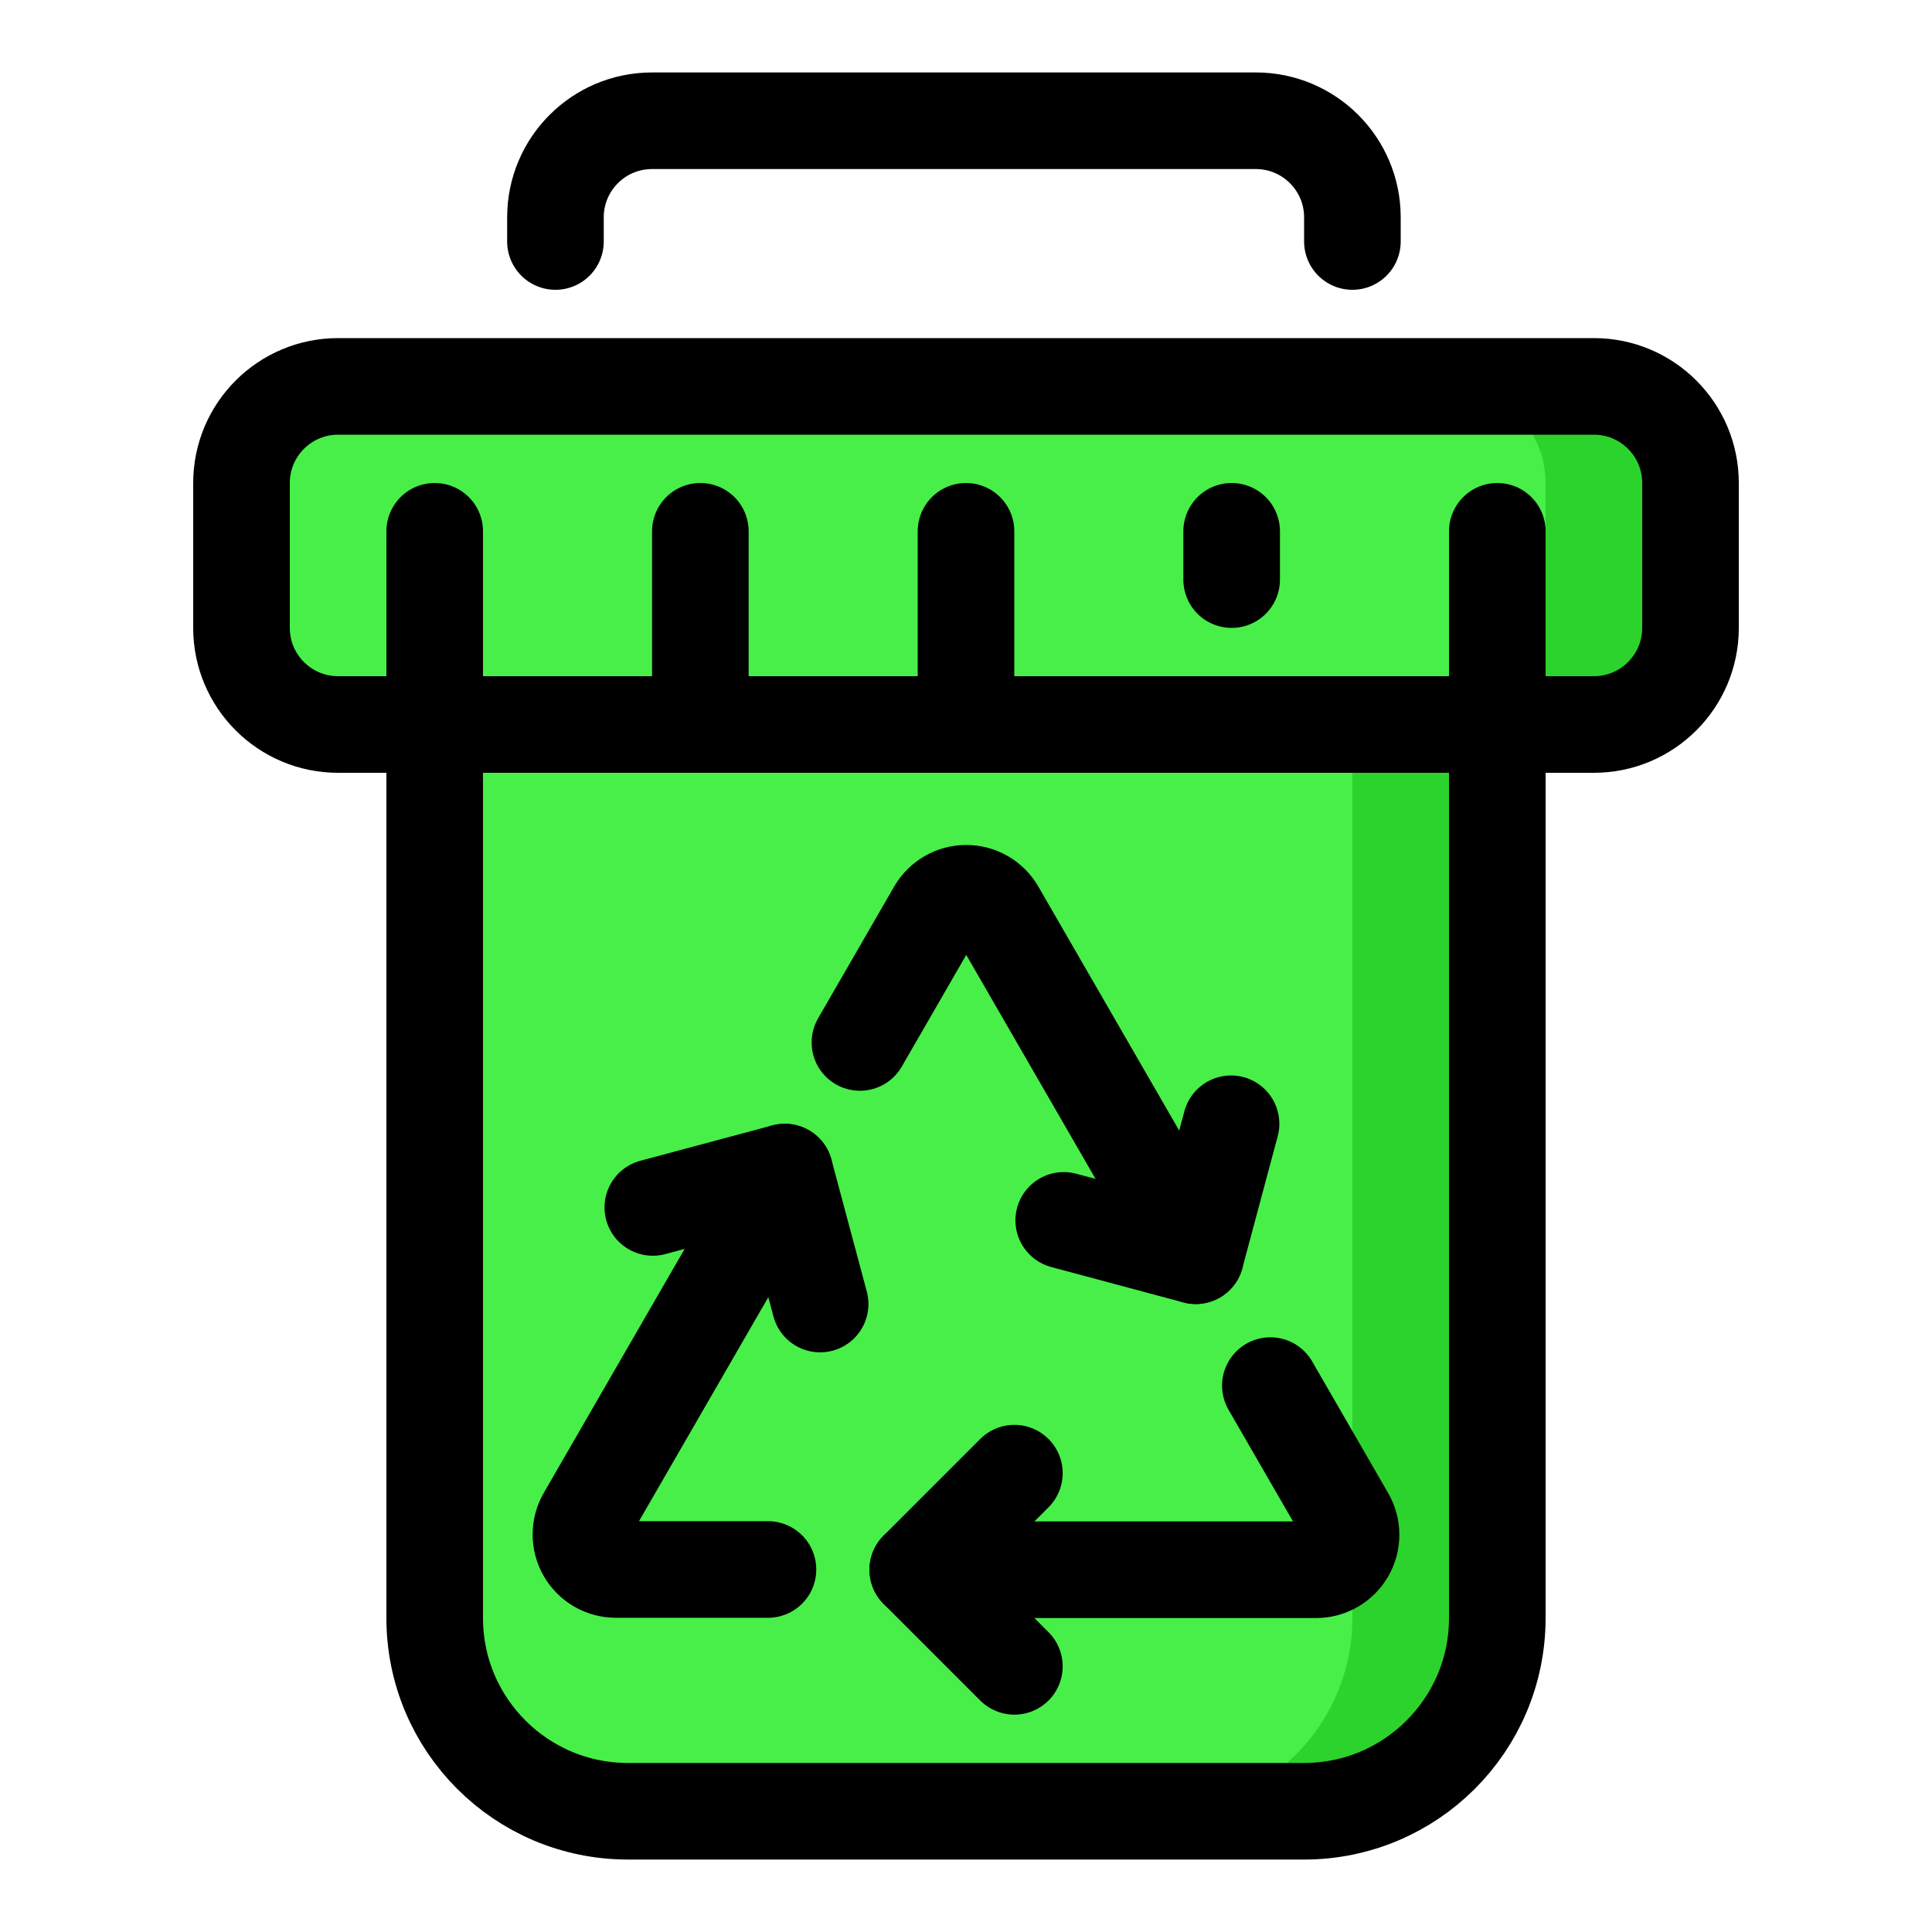
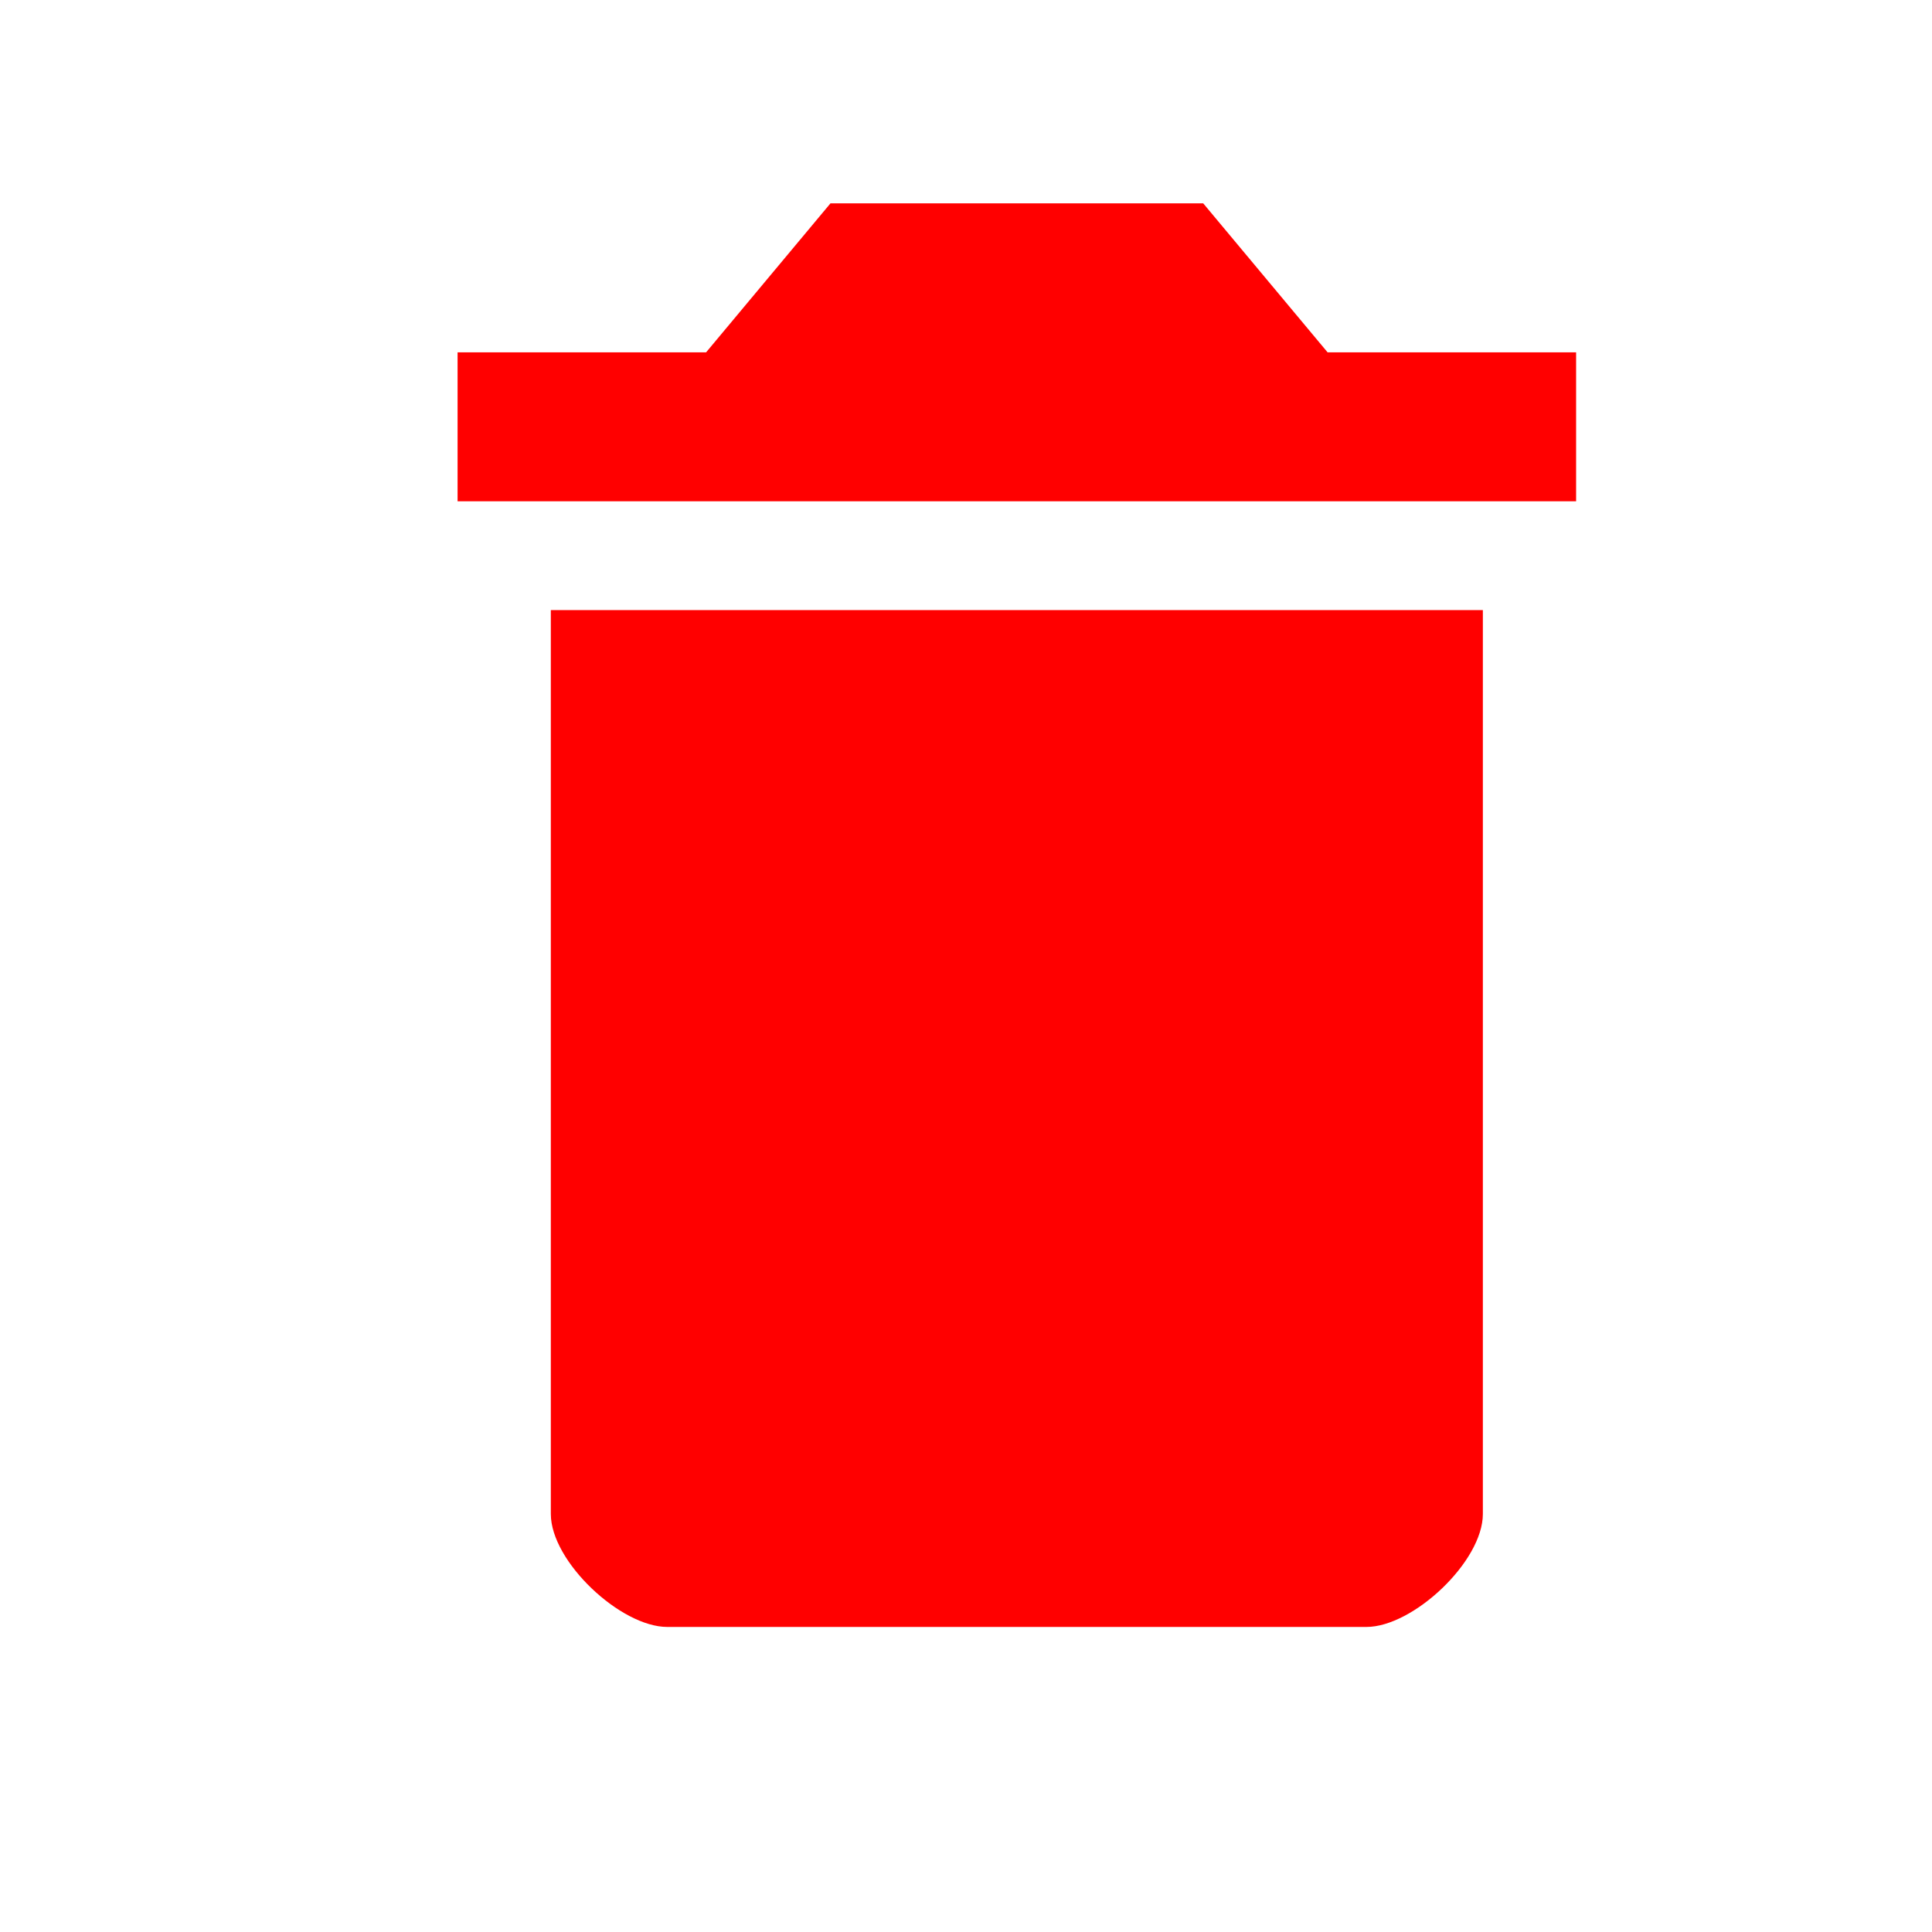
- <svg xmlns="http://www.w3.org/2000/svg" width="800px" height="800px" viewBox="0 0 80 80" data-name="Layer 1" id="Layer_1" fill="#000000">
+ <svg xmlns="http://www.w3.org/2000/svg" width="800px" height="800px" viewBox="-0.5 0 19 19" version="1.1" fill="#ff0000" stroke="#ff0000">
  <g id="SVGRepo_bgCarrier" stroke-width="0" />
  <g id="SVGRepo_tracerCarrier" stroke-linecap="round" stroke-linejoin="round" />
  <g id="SVGRepo_iconCarrier">
-     <defs>
-       <style>.cls-1{fill:#48ef48;}.cls-2{fill:#2dd32d;}.cls-3,.cls-4,.cls-5{fill:none;stroke:#000000;stroke-width:4px;}.cls-3,.cls-5{stroke-linecap:round;}.cls-3,.cls-4{stroke-miterlimit:10;}.cls-5{stroke-linejoin:round;}</style>
-     </defs>
-     <path class="cls-1" d="M66,16H14a4,4,0,0,0-4,4v6a4,4,0,0,0,4,4h4V67a8,8,0,0,0,8,8H54a8,8,0,0,0,8-8V30h4a4,4,0,0,0,4-4V20A4,4,0,0,0,66,16Z" />
-     <path class="cls-2" d="M66,16H60a4,4,0,0,1,4,4v6a4,4,0,0,1-4,4H56V67a8,8,0,0,1-8,8h6a8,8,0,0,0,8-8V30h4a4,4,0,0,0,4-4V20A4,4,0,0,0,66,16Z" />
-     <path class="cls-3" d="M23,10V9a4,4,0,0,1,4-4H52a4,4,0,0,1,4,4v1" />
-     <line class="cls-3" x1="29" x2="29" y1="22" y2="29.9" />
-     <line class="cls-3" x1="40" x2="40" y1="22" y2="29.9" />
-     <line class="cls-3" x1="51" x2="51" y1="22" y2="24" />
-     <rect class="cls-4" height="14" rx="4" width="60" x="10" y="16" />
-     <path class="cls-3" d="M18,22V67a8,8,0,0,0,8,8H54a8,8,0,0,0,8-8V22" />
-     <path class="cls-3" d="M52.603,57.375l3.148,5.453a1.448,1.448,0,0,1-1.254,2.172L38.003,65" />
-     <polyline class="cls-5" points="42.003 61 38.003 65 42.003 69" />
-     <path class="cls-3" d="M35.608,43.166l3.148-5.453a1.448,1.448,0,0,1,2.509,0l8.246,14.284" />
-     <polyline class="cls-5" points="44.047 50.533 49.511 51.997 50.975 46.533" />
-     <path class="cls-3" d="M31.8,64.989H25.503a1.448,1.448,0,0,1-1.254-2.172L32.496,48.533" />
-     <polyline class="cls-5" points="33.96 53.997 32.496 48.533 27.032 49.997" />
+     <defs> </defs>
+     <g id="out" stroke="none" stroke-width="1" fill="none" fill-rule="evenodd">
+       <path d="M4.917,14.889 C4.917,15.357 5.604,16 6.062,16 L12.938,16 C13.396,16 14.083,15.357 14.083,14.889 L14.083,6 L4.917,6 L4.917,14.889 L4.917,14.889 L4.917,14.889 Z M15,3.465 L12.556,3.465 L11.333,2 L7.667,2 L6.444,3.465 L4,3.465 L4,4.93 L15,4.93 L15,3.465 L15,3.465 L15,3.465 Z" id="path" fill="#ff0000"> </path>
+     </g>
  </g>
</svg>
